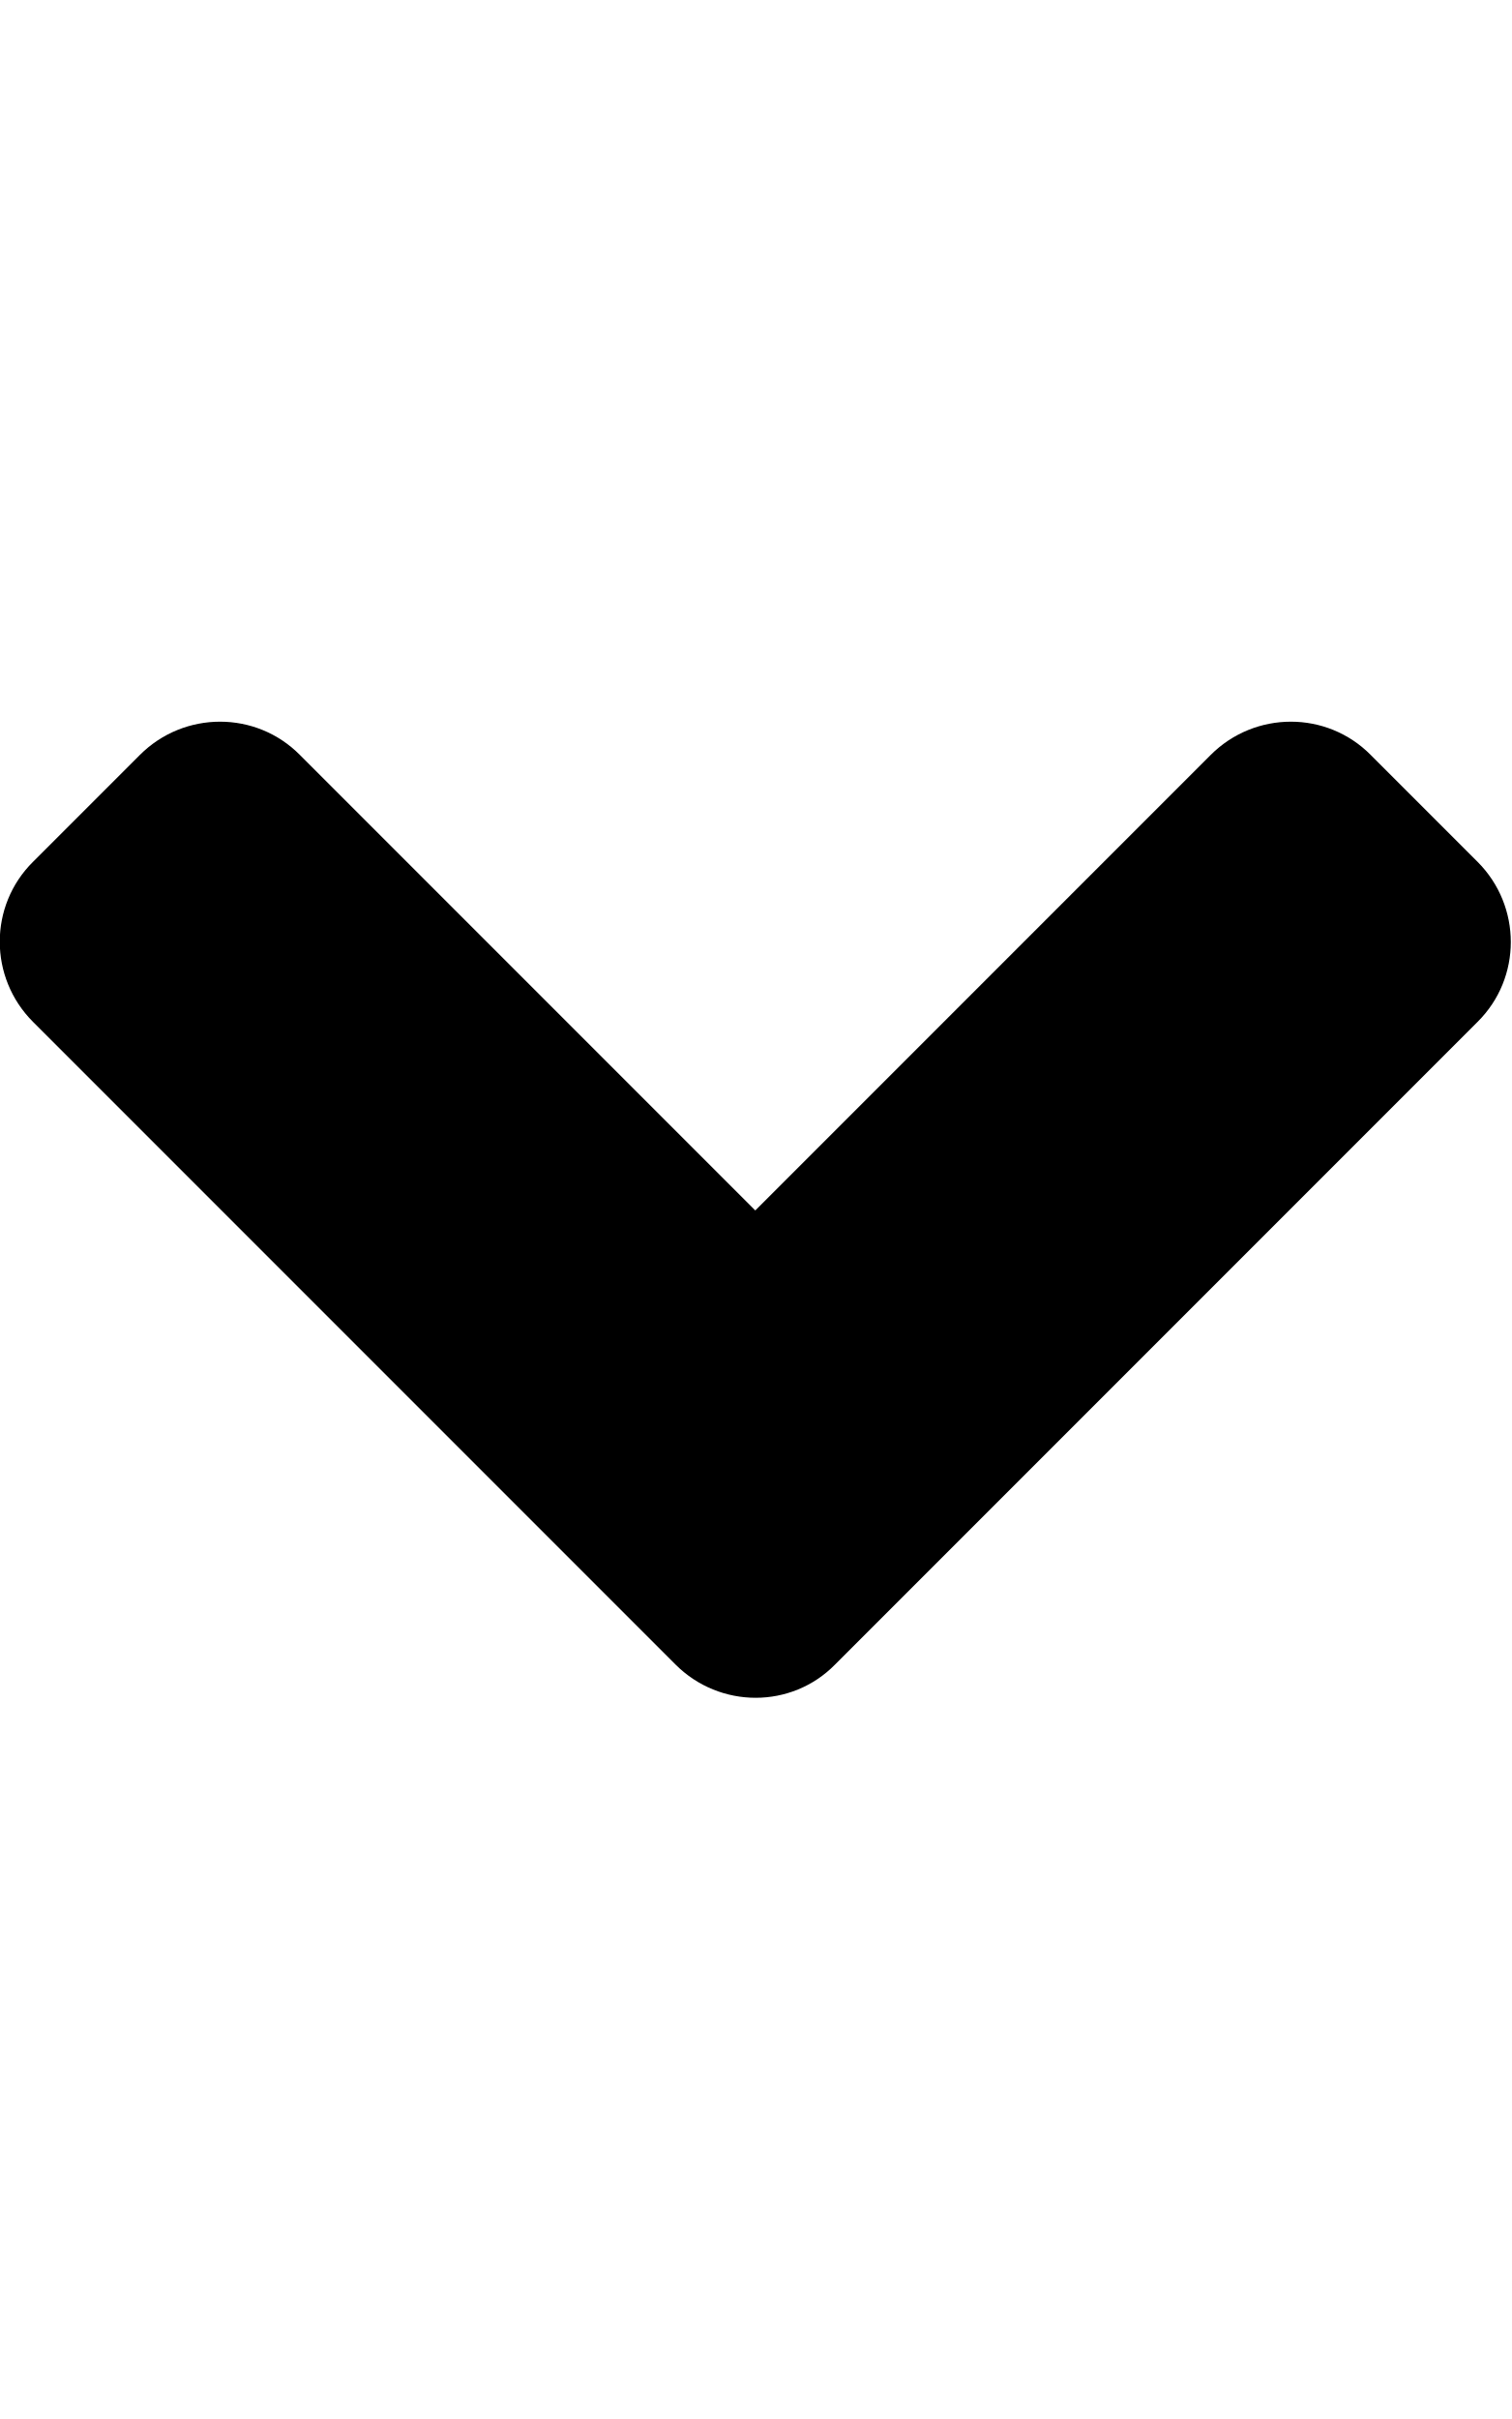
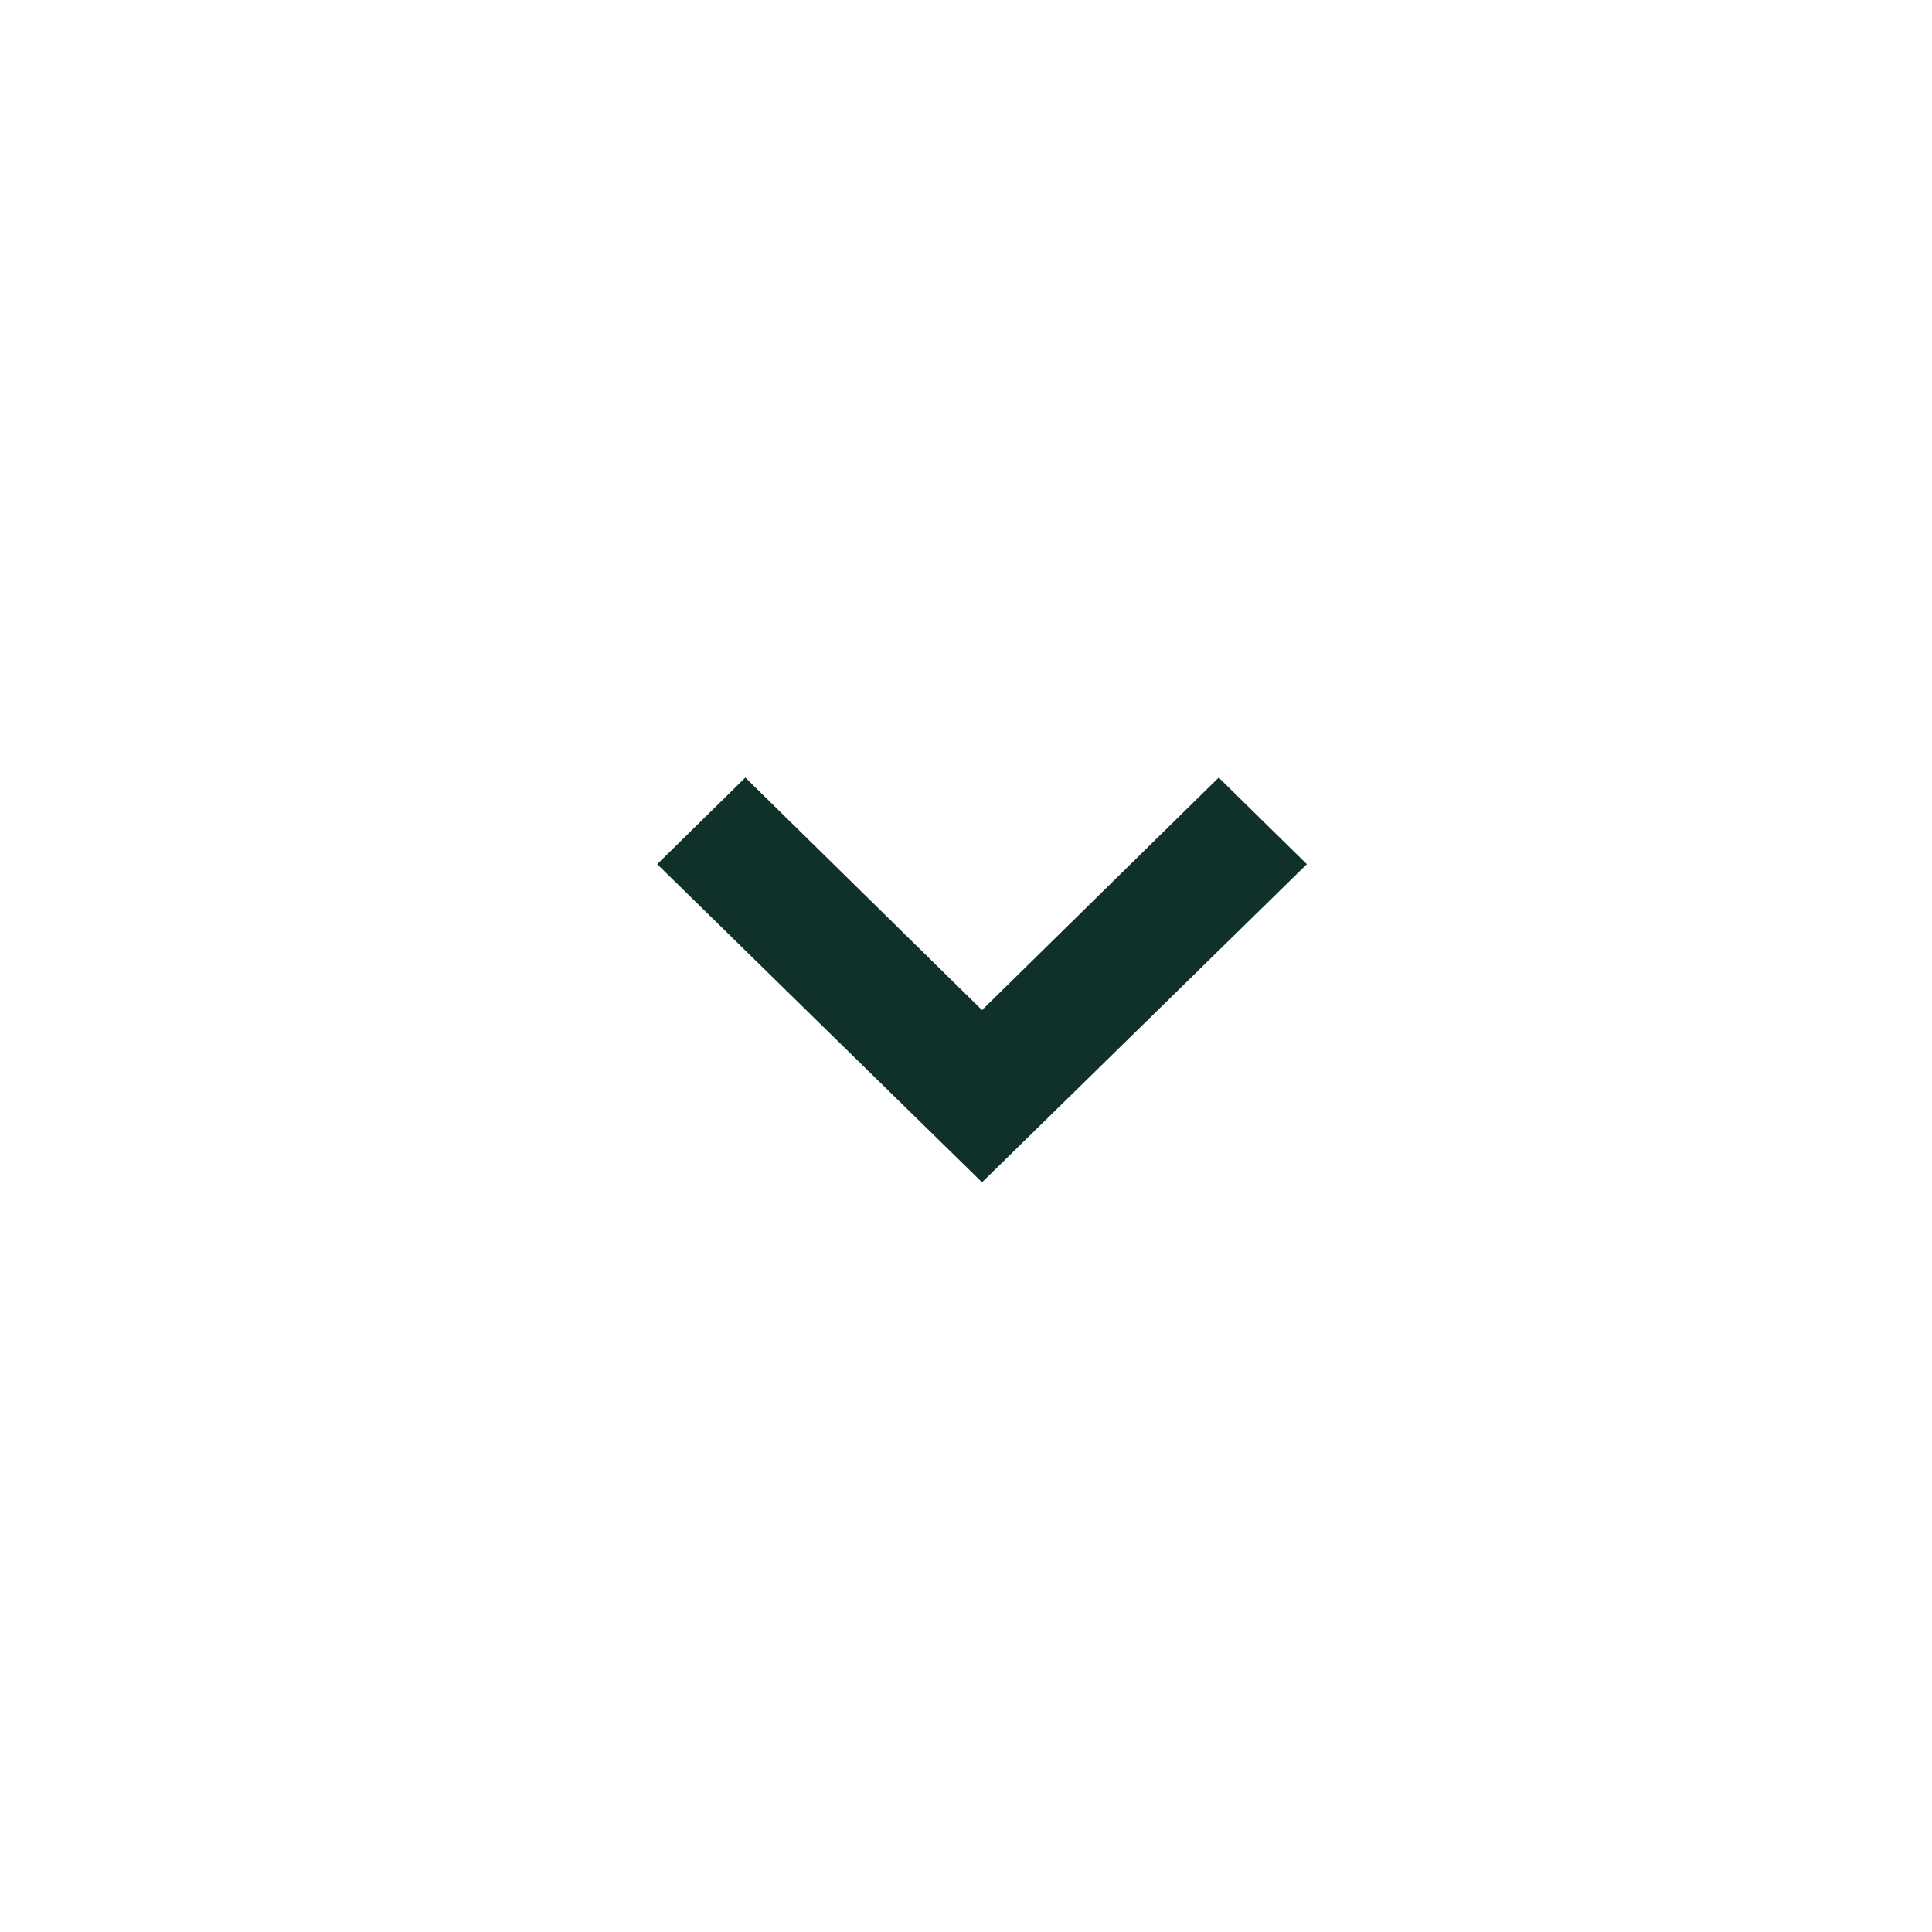
- <svg xmlns="http://www.w3.org/2000/svg" viewBox="0 0 320 512">
-   <path d="M143 352.3L7 216.3c-9.4-9.4-9.4-24.6 0-33.9l22.6-22.6c9.4-9.4 24.6-9.4 33.9 0l96.4 96.4 96.4-96.4c9.4-9.4 24.6-9.4 33.9 0l22.6 22.6c9.4 9.4 9.4 24.6 0 33.9l-136 136c-9.2 9.4-24.4 9.4-33.8 0z" />
+ <svg xmlns="http://www.w3.org/2000/svg" width="24" height="24" viewBox="0 0 24 24">
+   <path fill="#0F312A" fill-rule="nonzero" stroke="#0F312A" stroke-linecap="round" stroke-width=".5" d="M12.199 12.898l-2.94-2.888-.738.725 3.678 3.602 3.678-3.602-.738-.725z" />
</svg>
